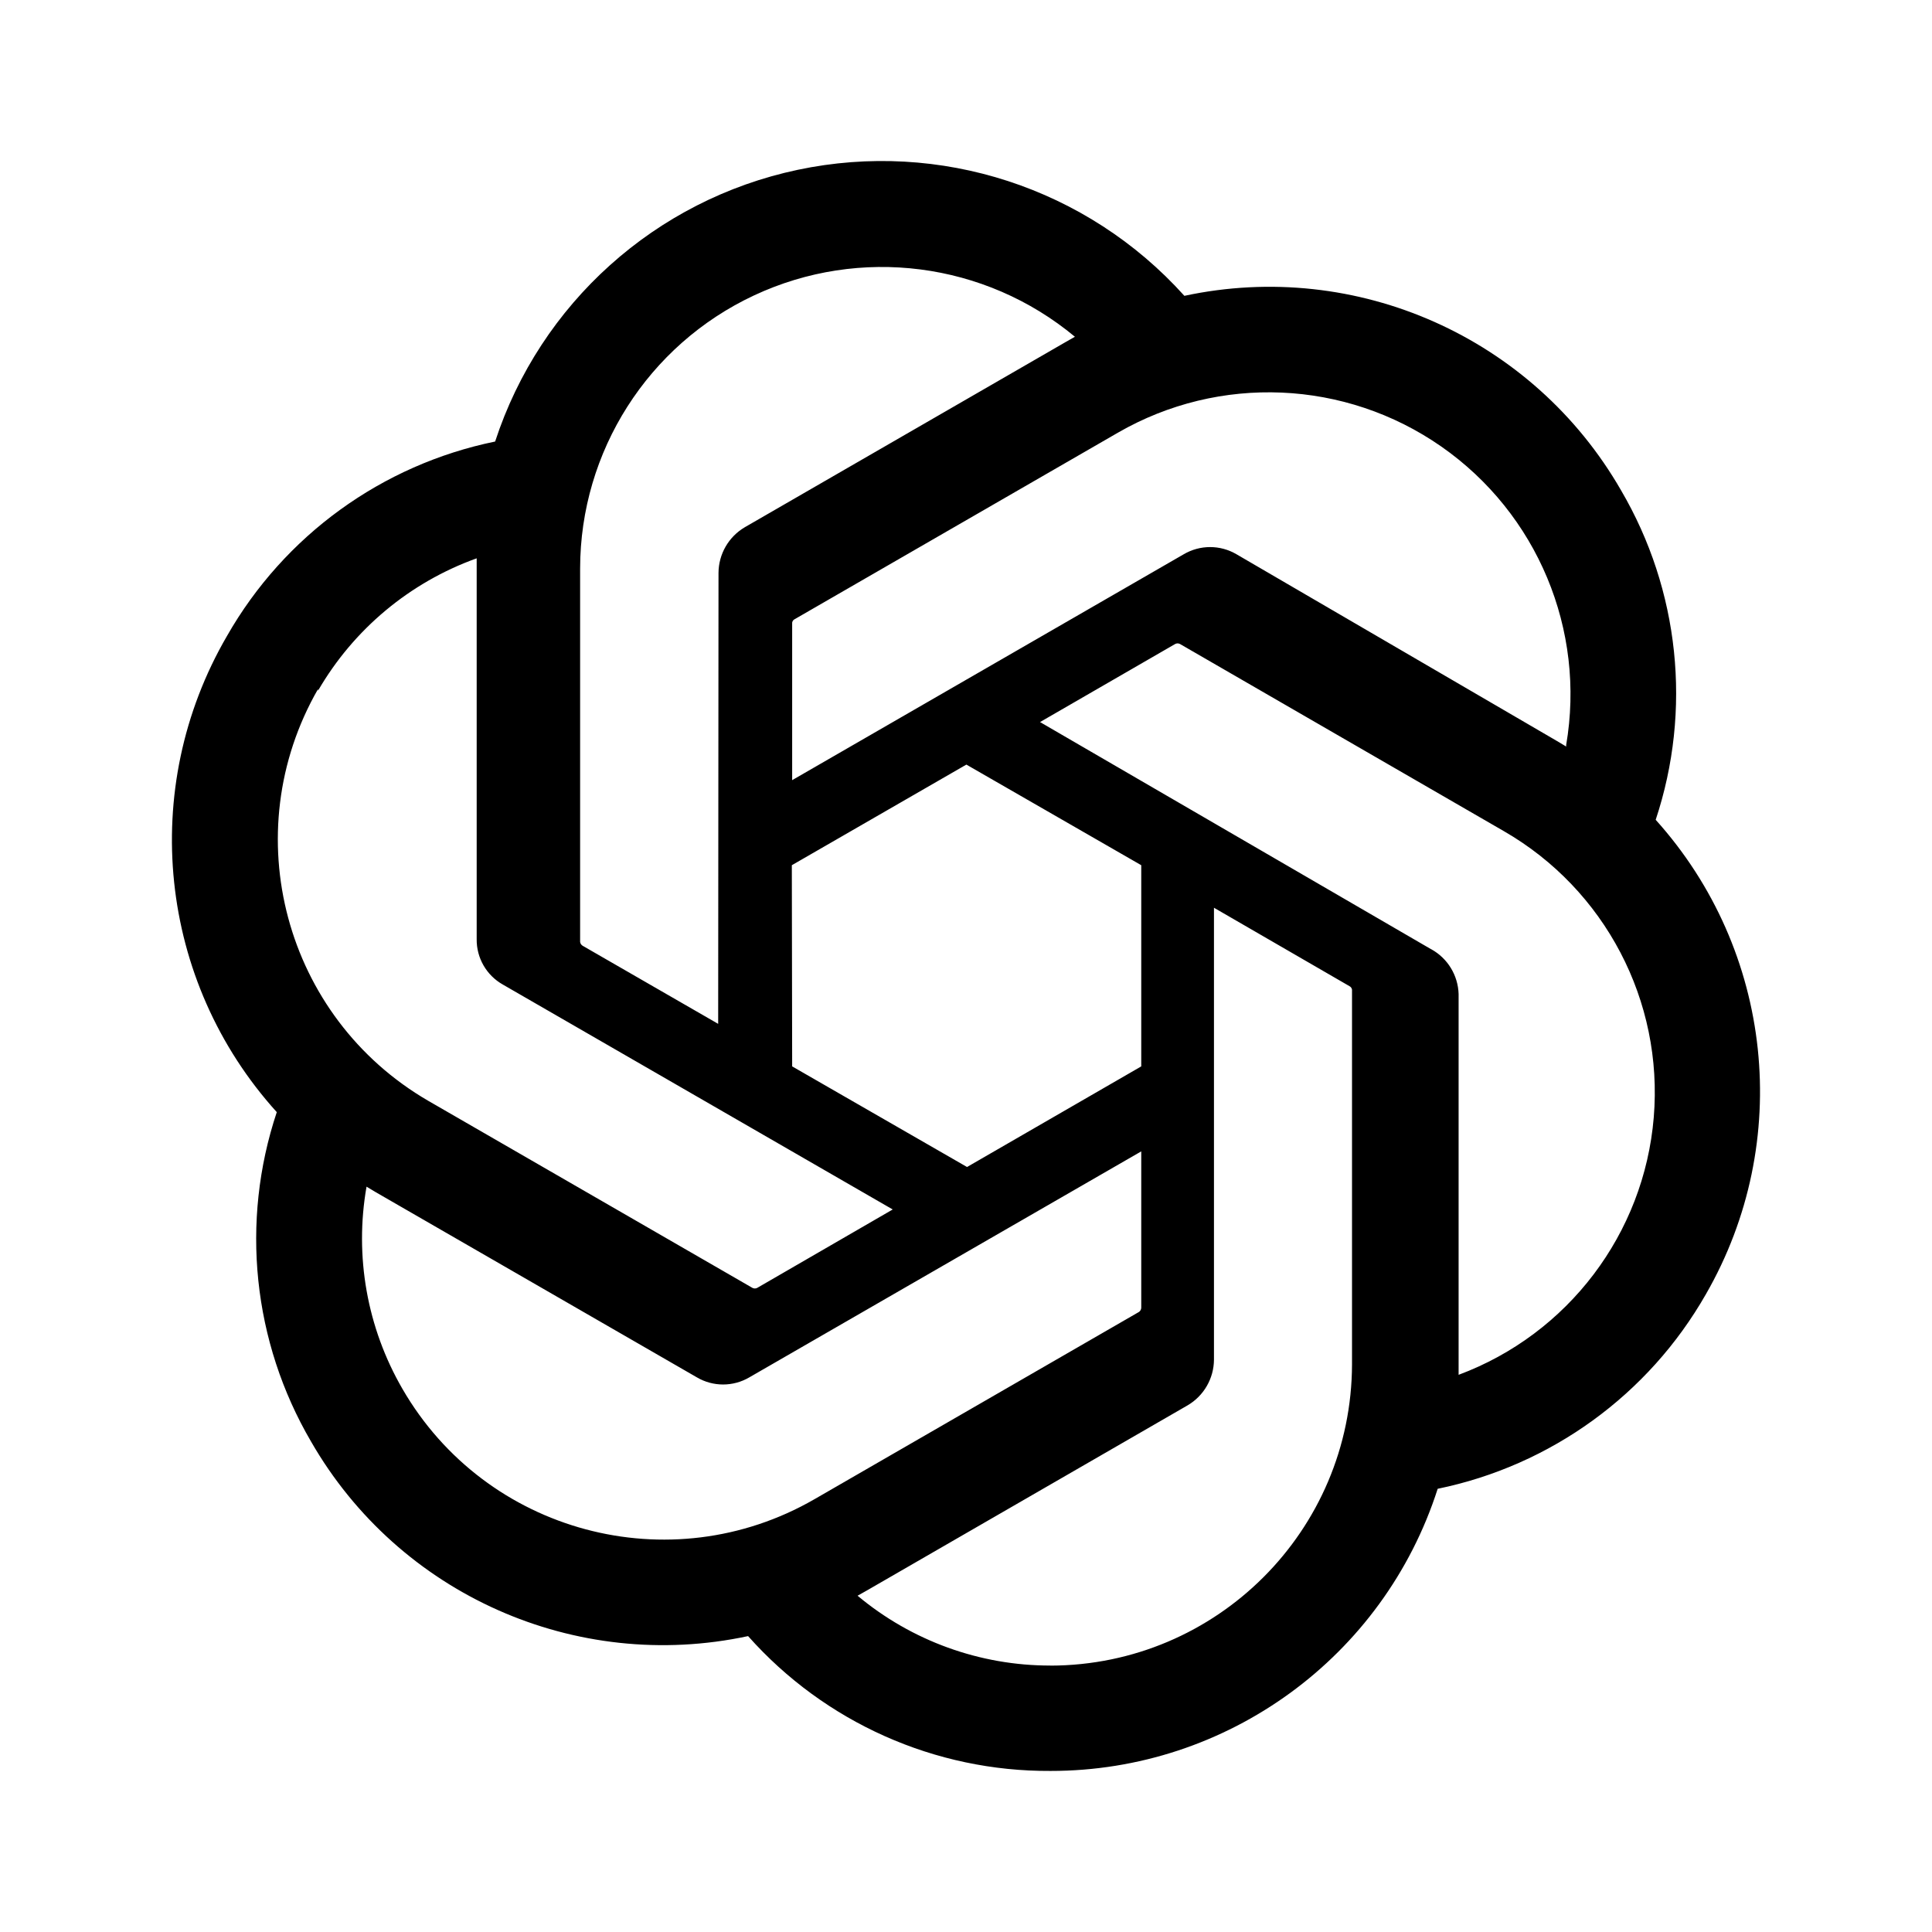
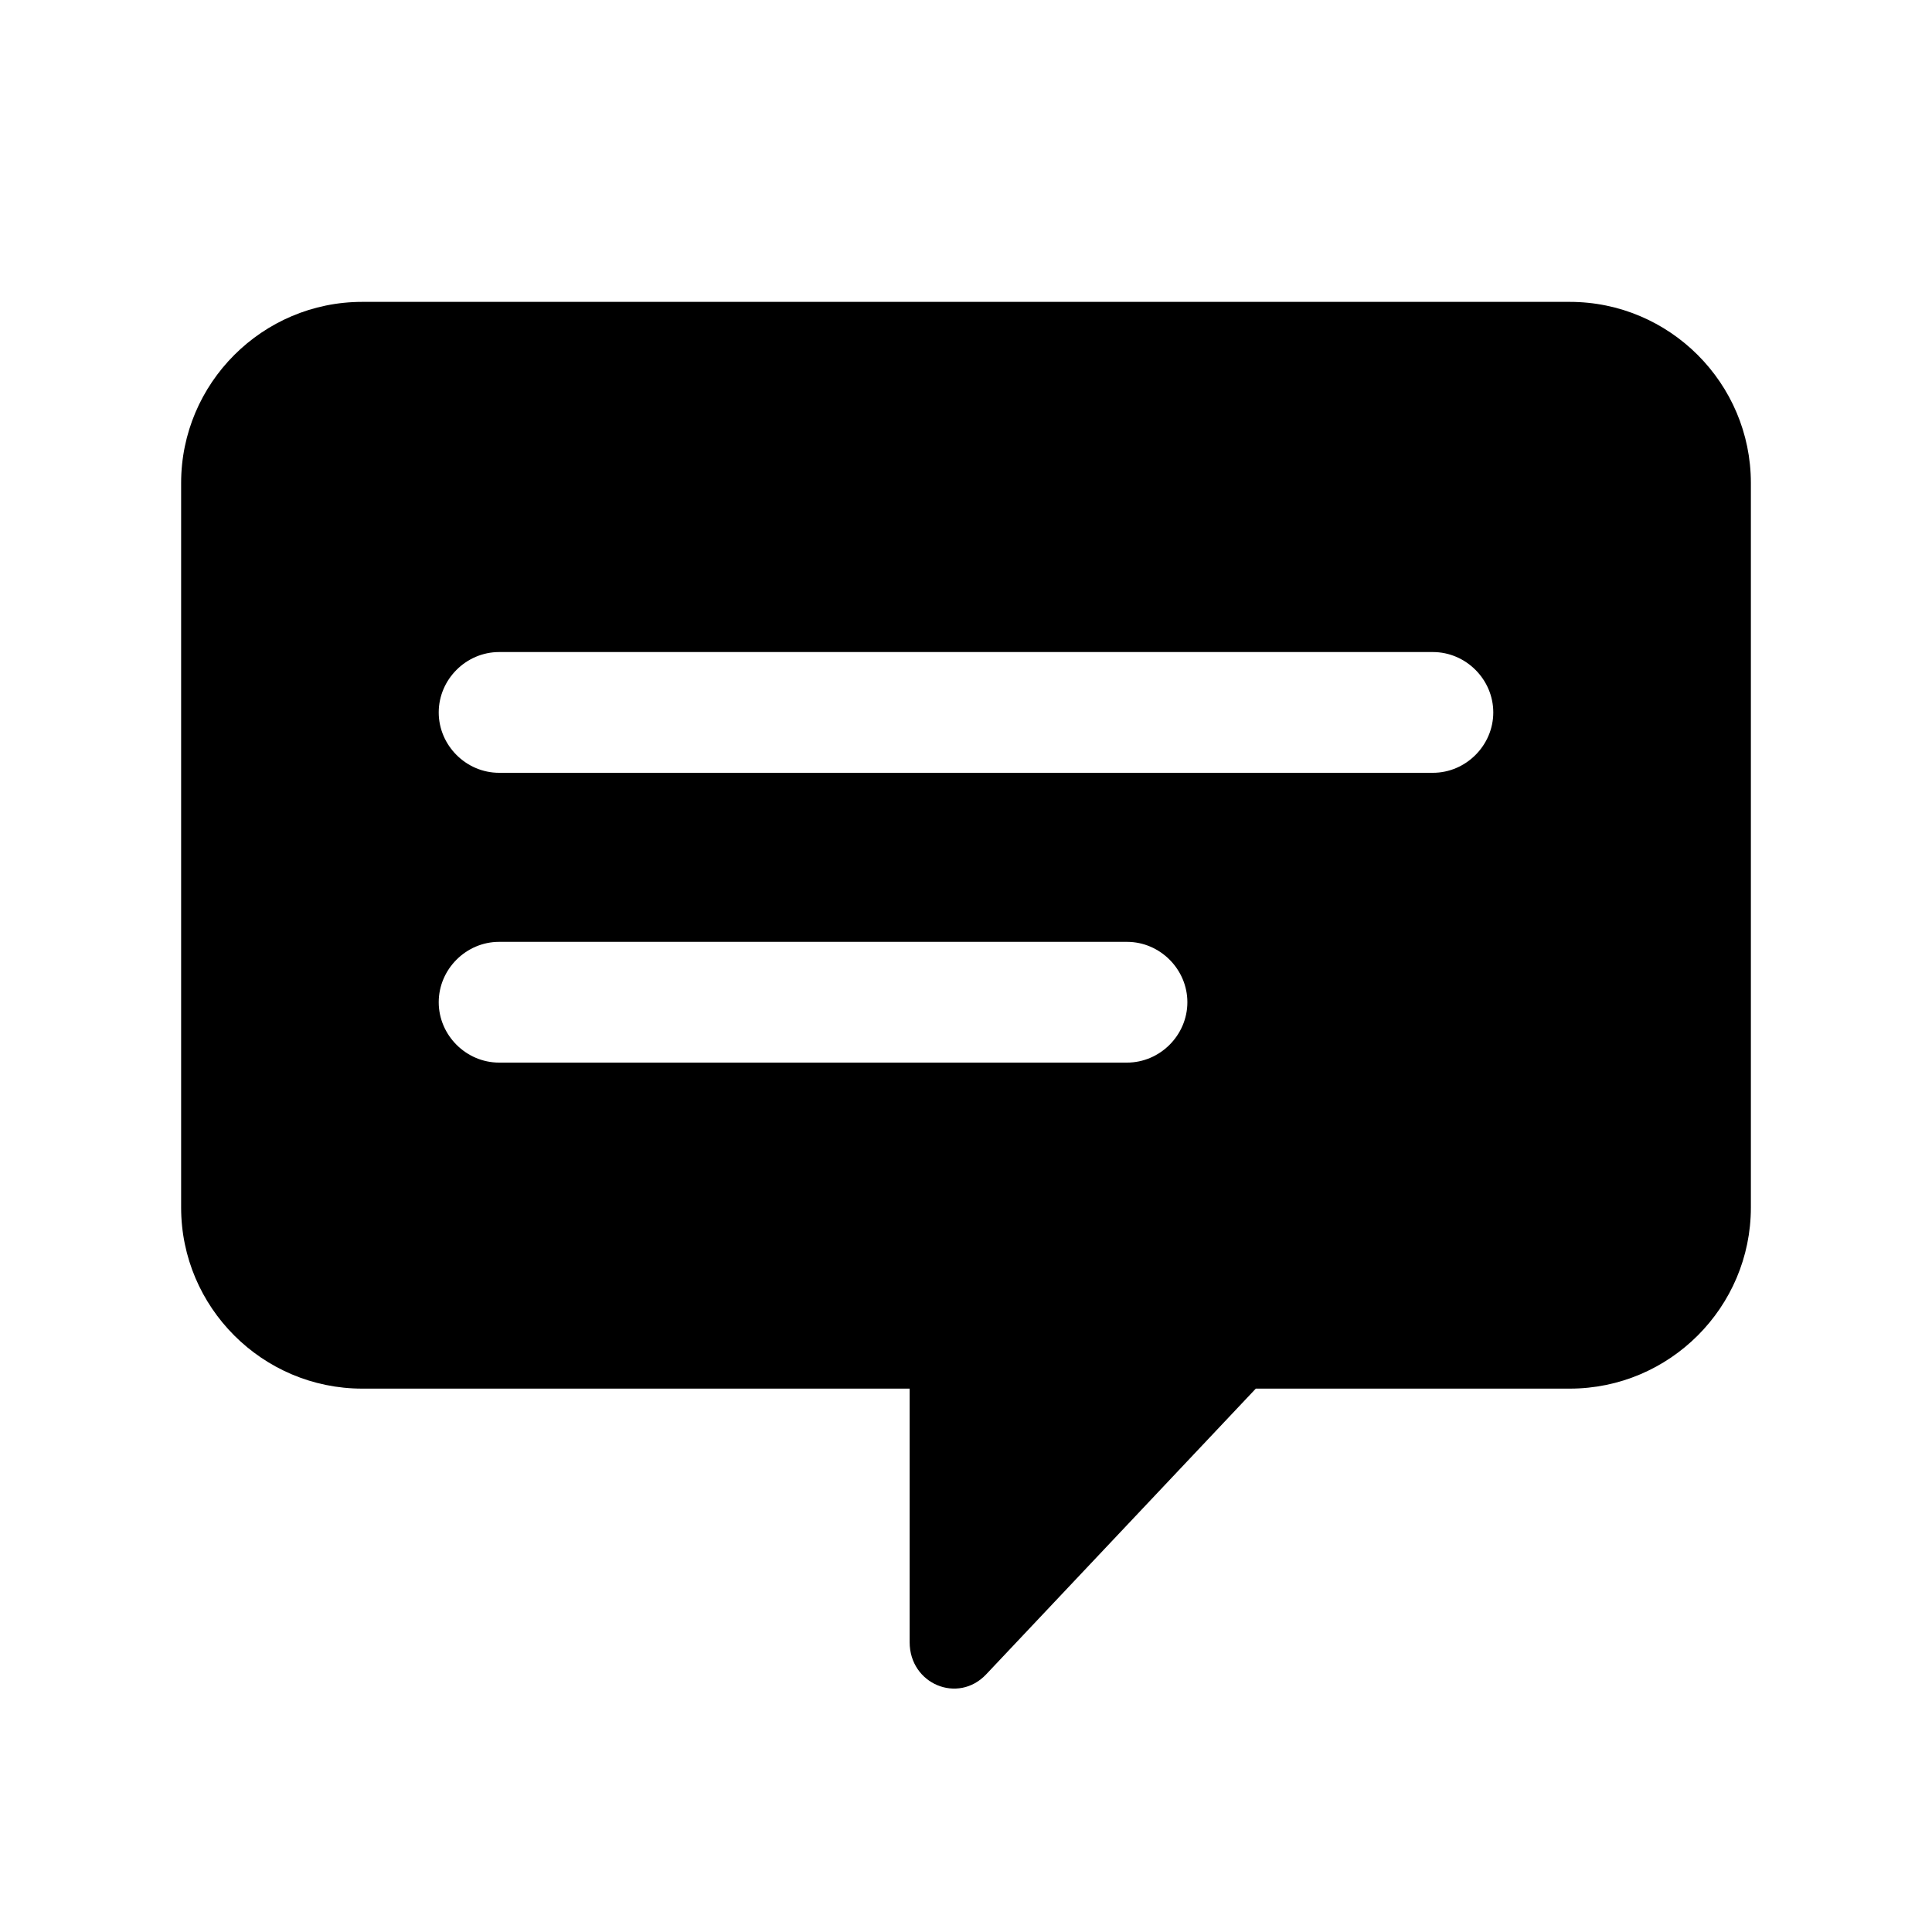
<svg xmlns="http://www.w3.org/2000/svg" role="img" viewBox="0 0 24 24">
-   <g transform="translate(2.000 2.000) scale(0.8333)">
-     <path d="M22.282 9.821a5.985 5.985 0 0 0-.516-4.911 6.046 6.046 0 0 0-6.51-2.9A6.065 6.065 0 0 0 4.981 4.182a5.985 5.985 0 0 0-3.998 2.9 6.046 6.046 0 0 0 .743 7.097 5.98 5.98 0 0 0 .511 4.911 6.051 6.051 0 0 0 6.515 2.9A5.985 5.985 0 0 0 13.26 24a6.056 6.056 0 0 0 5.772-4.206 5.989 5.989 0 0 0 3.998-2.9 6.056 6.056 0 0 0-.748-7.073zm-9.022 12.608a4.476 4.476 0 0 1-2.876-1.041l.142-.08 4.778-2.758a.795.795 0 0 0 .393-.681v-6.737l2.02 1.169a.071.071 0 0 1 .038.052v5.583a4.504 4.504 0 0 1-4.495 4.494zm-9.661-4.125a4.471 4.471 0 0 1-.535-3.014l.142.085 4.783 2.758a.771.771 0 0 0 .781 0l5.843-3.369v2.332a.08.08 0 0 1-.033.061L9.74 19.95a4.499 4.499 0 0 1-6.141-1.646zM2.341 7.896a4.485 4.485 0 0 1 2.365-1.973V11.6a.766.766 0 0 0 .388.676l5.814 3.354-2.02 1.169a.076.076 0 0 1-.071 0l-4.83-2.787A4.504 4.504 0 0 1 2.341 7.872zm16.596 3.856L13.104 8.364 15.119 7.2a.076.076 0 0 1 .071 0l4.83 2.791a4.494 4.494 0 0 1-.676 8.104v-5.677a.79.79 0 0 0-.407-.667zm2.011-3.023l-.142-.085-4.774-2.782a.776.776 0 0 0-.785 0L9.409 9.23V6.897a.066.066 0 0 1 .028-.061l4.83-2.787a4.499 4.499 0 0 1 6.68 4.66zM8.306 12.863l-2.02-1.164a.08.08 0 0 1-.038-.057V6.074a4.499 4.499 0 0 1 7.376-3.454l-.142.081L8.704 5.459a.795.795 0 0 0-.393.681zm1.098-2.365l2.602-1.5 2.607 1.5v2.999l-2.597 1.5-2.607-1.5Z" />
-   </g>
+   <path d="M4.5 3.75h15c1.24 0 2.25 1.01 2.25 2.25v9c0 1.24-1.01 2.25-2.25 2.25h-3.9l-3.35 3.55c-.35.37-.95.12-.95-.4v-3.15H4.5c-1.24 0-2.25-1.01-2.25-2.25v-9c0-1.24 1.01-2.25 2.25-2.25zm1.7 4.35c-.41 0-.75.34-.75.75s.34.75.75.75h11.6c.41 0 .75-.34.75-.75s-.34-.75-.75-.75H6.2zm0 3.6c-.41 0-.75.34-.75.75s.34.75.75.75h7.8c.41 0 .75-.34.75-.75s-.34-.75-.75-.75H6.2z" />
</svg>
